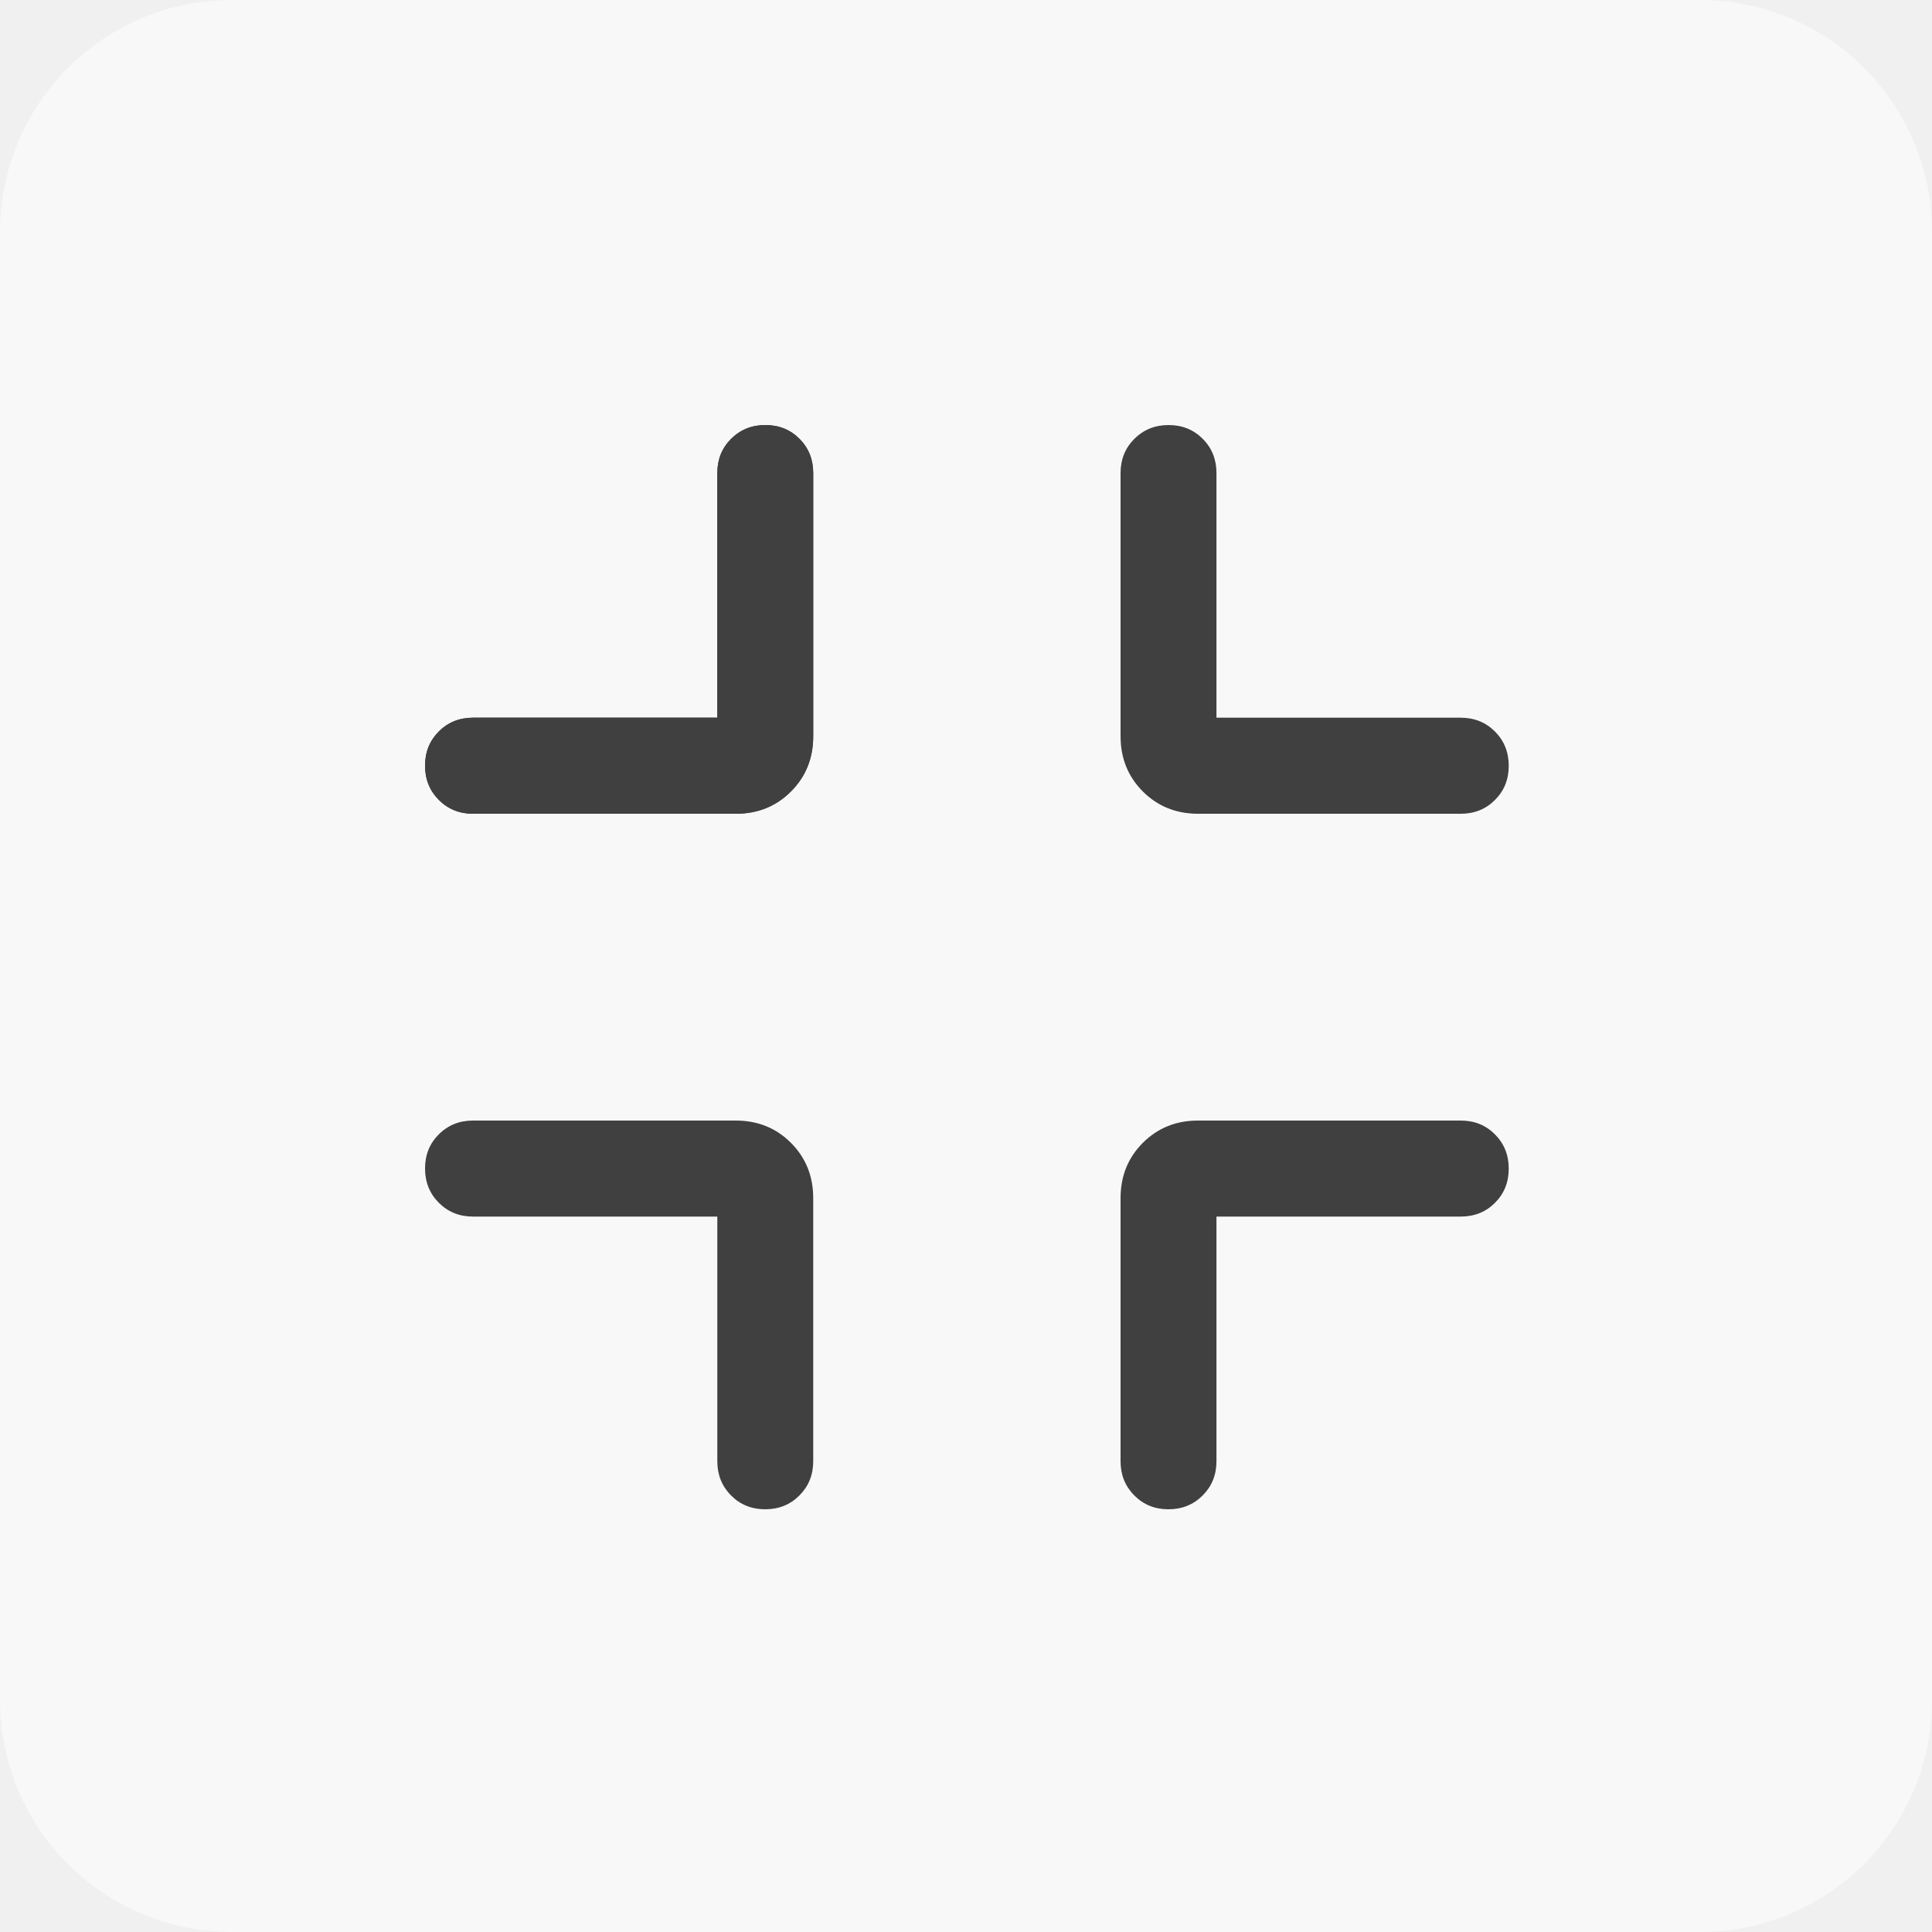
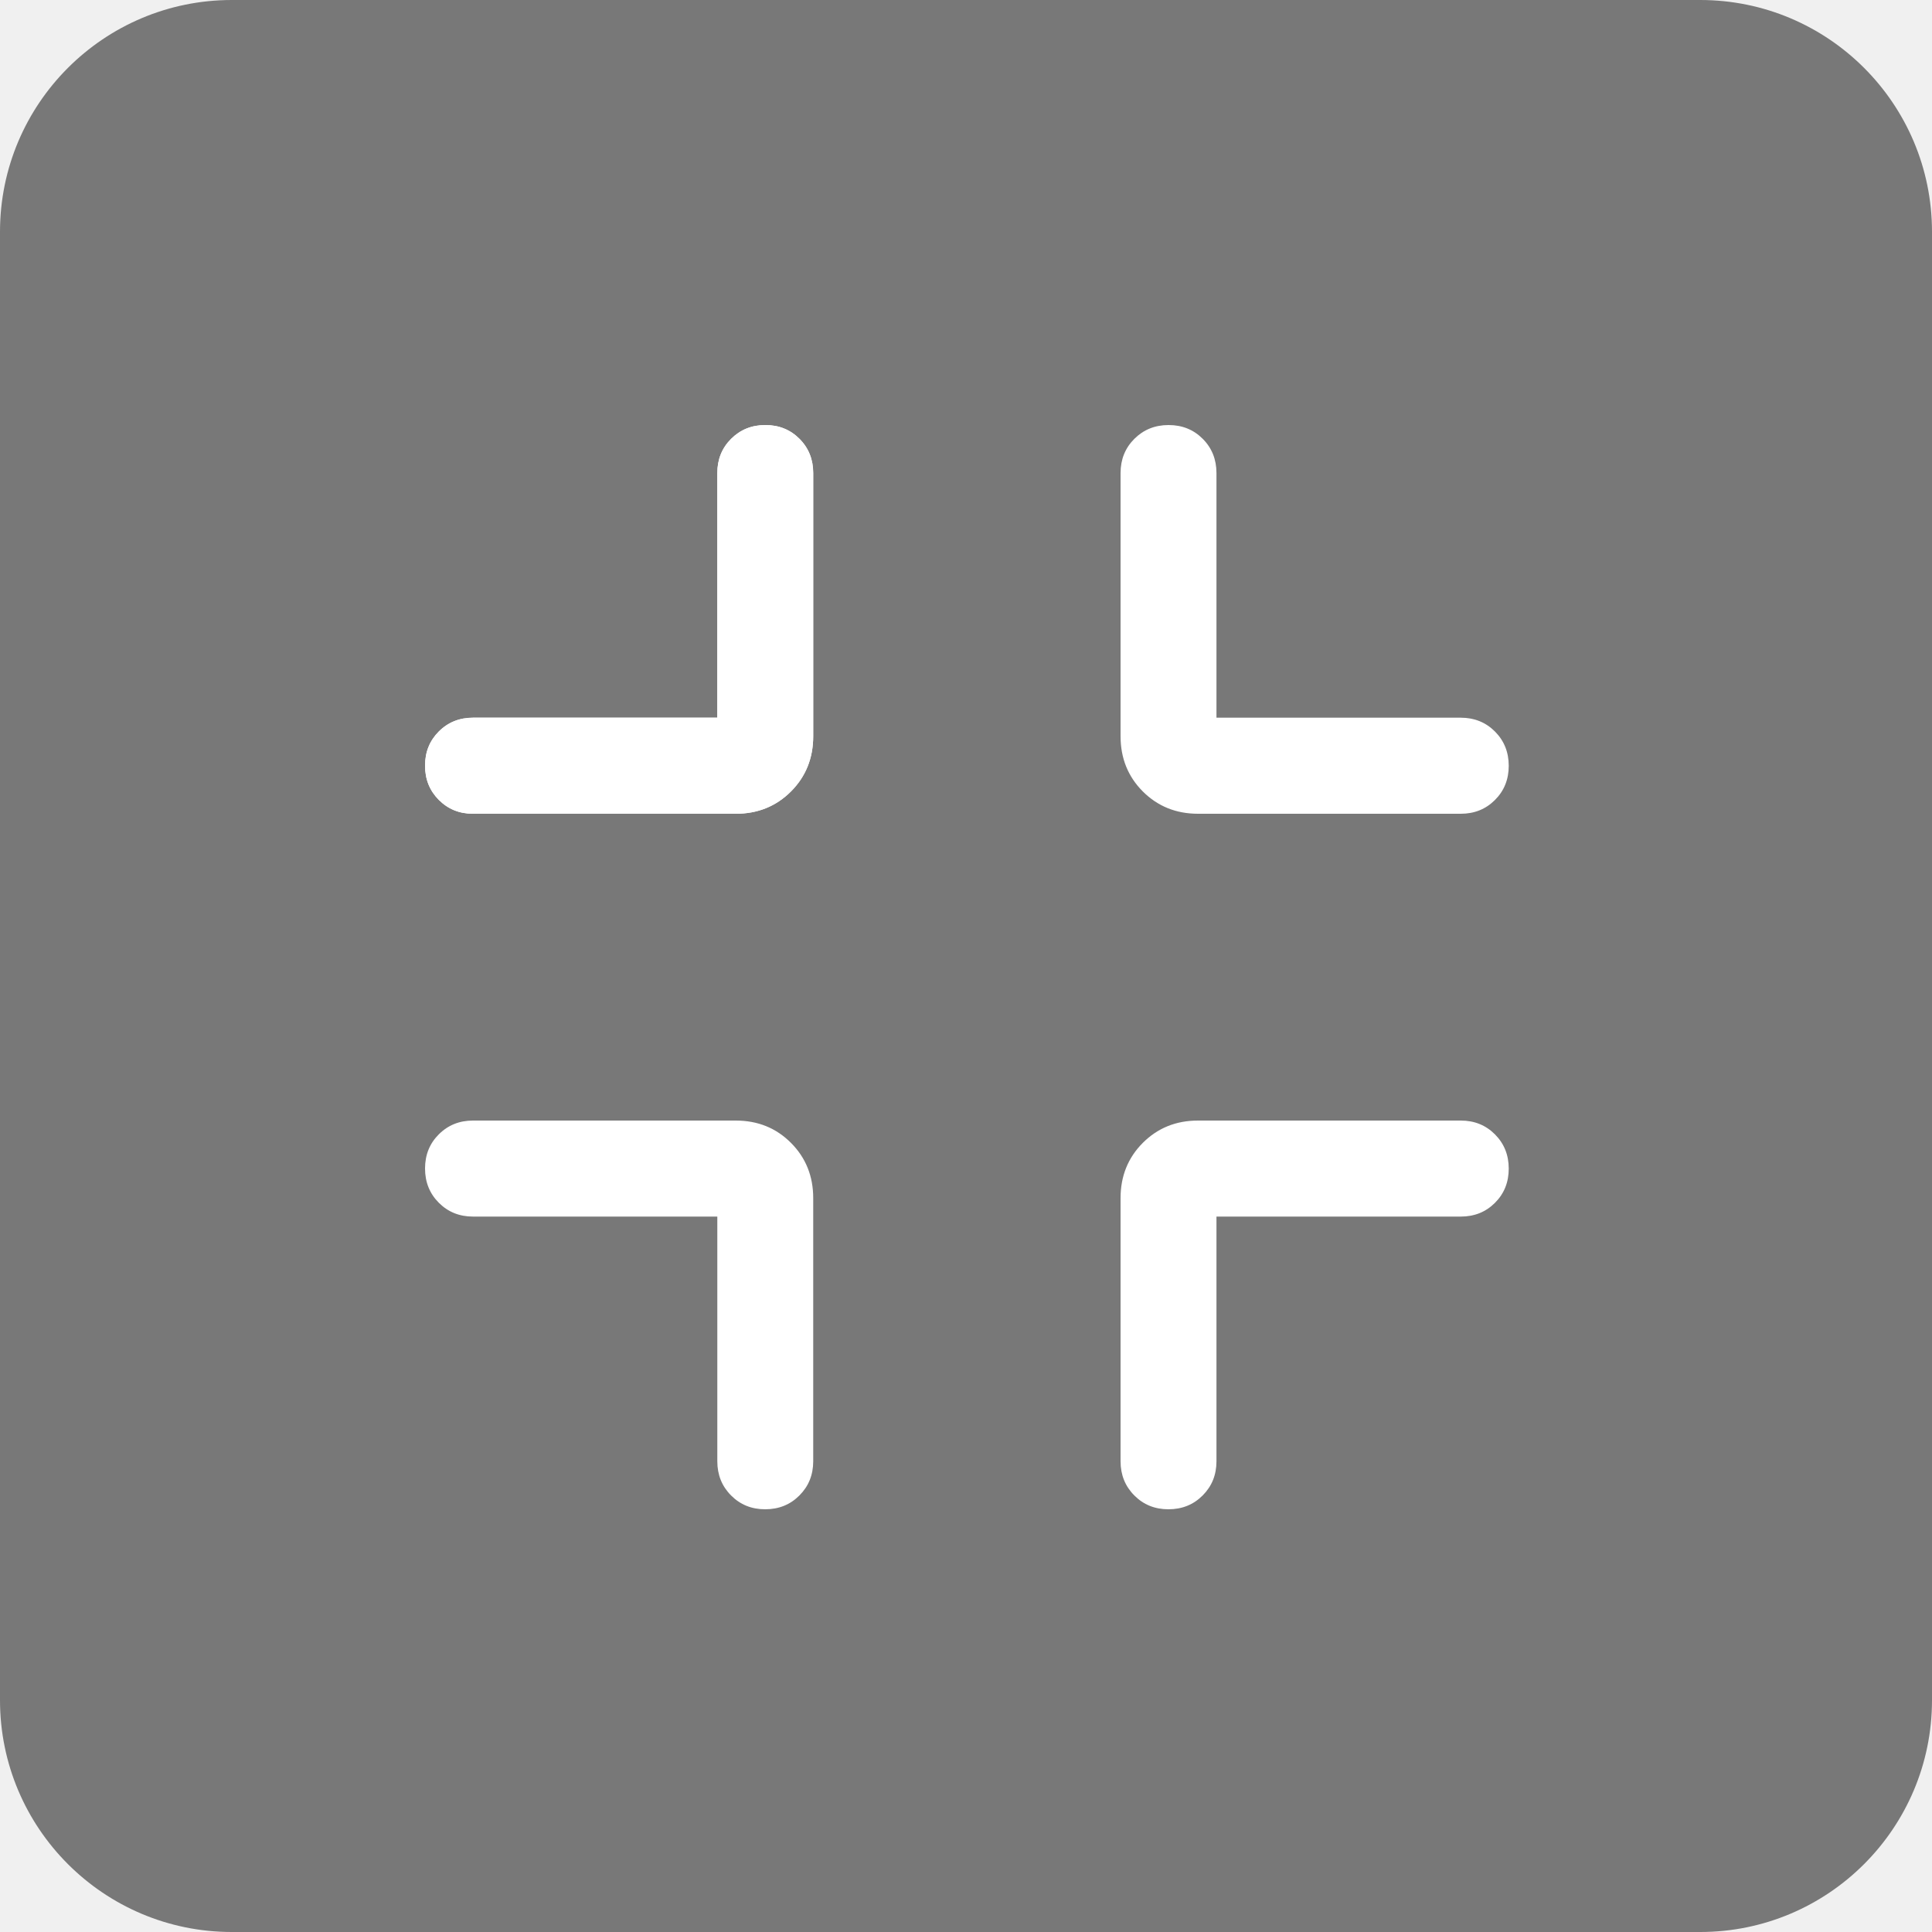
<svg xmlns="http://www.w3.org/2000/svg" width="50" height="50" viewBox="0 0 50 50" fill="none">
-   <rect width="50" height="50" rx="6" fill="white" fill-opacity="0.5" />
-   <path d="M12.241 31.485H18.564V37.817C18.564 38.169 18.683 38.464 18.92 38.702C19.157 38.941 19.451 39.06 19.803 39.06C20.156 39.06 20.451 38.941 20.689 38.702C20.927 38.464 21.046 38.169 21.046 37.817V31.007C21.046 30.439 20.854 29.962 20.47 29.577C20.086 29.192 19.61 29 19.041 29H12.241C11.889 29 11.595 29.119 11.357 29.356C11.119 29.593 11 29.888 11 30.241C11 30.593 11.119 30.889 11.357 31.128C11.595 31.366 11.889 31.485 12.241 31.485Z" fill="#404040" />
-   <path d="M31.482 37.817V31.485H37.805C38.157 31.485 38.452 31.367 38.69 31.129C38.927 30.892 39.046 30.597 39.046 30.244C39.046 29.892 38.927 29.596 38.69 29.358C38.452 29.119 38.157 29 37.805 29H31.005C30.437 29 29.961 29.192 29.576 29.577C29.192 29.962 29 30.439 29 31.007V37.817C29 38.169 29.119 38.464 29.356 38.702C29.593 38.941 29.887 39.06 30.239 39.06C30.592 39.06 30.887 38.941 31.125 38.702C31.363 38.464 31.482 38.169 31.482 37.817Z" fill="#404040" />
-   <path d="M31.482 18.574H37.805C38.157 18.574 38.452 18.694 38.69 18.932C38.927 19.171 39.046 19.466 39.046 19.819C39.046 20.171 38.927 20.466 38.69 20.703C38.452 20.941 38.157 21.06 37.805 21.06H31.005C30.437 21.06 29.961 20.867 29.576 20.483C29.192 20.098 29 19.621 29 19.052V12.243C29 11.891 29.119 11.595 29.357 11.357C29.596 11.119 29.891 11 30.243 11C30.595 11 30.89 11.119 31.127 11.357C31.364 11.595 31.482 11.891 31.482 12.243V18.574Z" fill="#404040" />
-   <path d="M18.564 12.243V18.574H12.241C11.889 18.574 11.595 18.693 11.357 18.93C11.119 19.168 11 19.463 11 19.815C11 20.168 11.119 20.463 11.357 20.702C11.595 20.94 11.889 21.06 12.241 21.06H19.041C19.61 21.06 20.086 20.867 20.47 20.483C20.854 20.098 21.046 19.621 21.046 19.052V12.243C21.046 11.891 20.928 11.595 20.691 11.357C20.454 11.119 20.159 11 19.807 11C19.455 11 19.16 11.119 18.921 11.357C18.683 11.595 18.564 11.891 18.564 12.243Z" fill="#404040" />
-   <path d="M18.564 12.243V18.574H12.241C11.889 18.574 11.595 18.693 11.357 18.93C11.119 19.168 11 19.463 11 19.815C11 20.168 11.119 20.463 11.357 20.702C11.595 20.94 11.889 21.06 12.241 21.06H19.041C19.61 21.06 20.086 20.867 20.47 20.483C20.854 20.098 21.046 19.621 21.046 19.052V12.243C21.046 11.891 20.928 11.595 20.691 11.357C20.454 11.119 20.159 11 19.807 11C19.455 11 19.16 11.119 18.921 11.357C18.683 11.595 18.564 11.891 18.564 12.243Z" fill="#404040" />
+   <rect width="50" height="50" rx="6" fill="black" fill-opacity="0.5" />
+   <path d="M12.241 31.485H18.564V37.817C18.564 38.169 18.683 38.464 18.92 38.702C19.157 38.941 19.451 39.06 19.803 39.06C20.156 39.06 20.451 38.941 20.689 38.702C20.927 38.464 21.046 38.169 21.046 37.817V31.007C21.046 30.439 20.854 29.962 20.47 29.577C20.086 29.192 19.61 29 19.041 29H12.241C11.889 29 11.595 29.119 11.357 29.356C11.119 29.593 11 29.888 11 30.241C11 30.593 11.119 30.889 11.357 31.128C11.595 31.366 11.889 31.485 12.241 31.485Z" fill="white" />
+   <path d="M31.482 37.817V31.485H37.805C38.157 31.485 38.452 31.367 38.69 31.129C38.927 30.892 39.046 30.597 39.046 30.244C39.046 29.892 38.927 29.596 38.69 29.358C38.452 29.119 38.157 29 37.805 29H31.005C30.437 29 29.961 29.192 29.576 29.577C29.192 29.962 29 30.439 29 31.007V37.817C29 38.169 29.119 38.464 29.356 38.702C29.593 38.941 29.887 39.06 30.239 39.06C30.592 39.06 30.887 38.941 31.125 38.702C31.363 38.464 31.482 38.169 31.482 37.817Z" fill="white" />
+   <path d="M31.482 18.574H37.805C38.157 18.574 38.452 18.694 38.69 18.932C38.927 19.171 39.046 19.466 39.046 19.819C39.046 20.171 38.927 20.466 38.69 20.703C38.452 20.941 38.157 21.06 37.805 21.06H31.005C30.437 21.06 29.961 20.867 29.576 20.483C29.192 20.098 29 19.621 29 19.052V12.243C29 11.891 29.119 11.595 29.357 11.357C29.596 11.119 29.891 11 30.243 11C30.595 11 30.89 11.119 31.127 11.357C31.364 11.595 31.482 11.891 31.482 12.243V18.574Z" fill="white" />
+   <path d="M18.564 12.243V18.574H12.241C11.889 18.574 11.595 18.693 11.357 18.93C11.119 19.168 11 19.463 11 19.815C11 20.168 11.119 20.463 11.357 20.702C11.595 20.94 11.889 21.06 12.241 21.06H19.041C19.61 21.06 20.086 20.867 20.47 20.483C20.854 20.098 21.046 19.621 21.046 19.052V12.243C21.046 11.891 20.928 11.595 20.691 11.357C20.454 11.119 20.159 11 19.807 11C19.455 11 19.16 11.119 18.921 11.357C18.683 11.595 18.564 11.891 18.564 12.243Z" fill="white" />
+   <path d="M18.564 12.243V18.574H12.241C11.889 18.574 11.595 18.693 11.357 18.93C11.119 19.168 11 19.463 11 19.815C11 20.168 11.119 20.463 11.357 20.702C11.595 20.94 11.889 21.06 12.241 21.06H19.041C19.61 21.06 20.086 20.867 20.47 20.483C20.854 20.098 21.046 19.621 21.046 19.052V12.243C21.046 11.891 20.928 11.595 20.691 11.357C20.454 11.119 20.159 11 19.807 11C19.455 11 19.16 11.119 18.921 11.357C18.683 11.595 18.564 11.891 18.564 12.243Z" fill="white" />
</svg>
